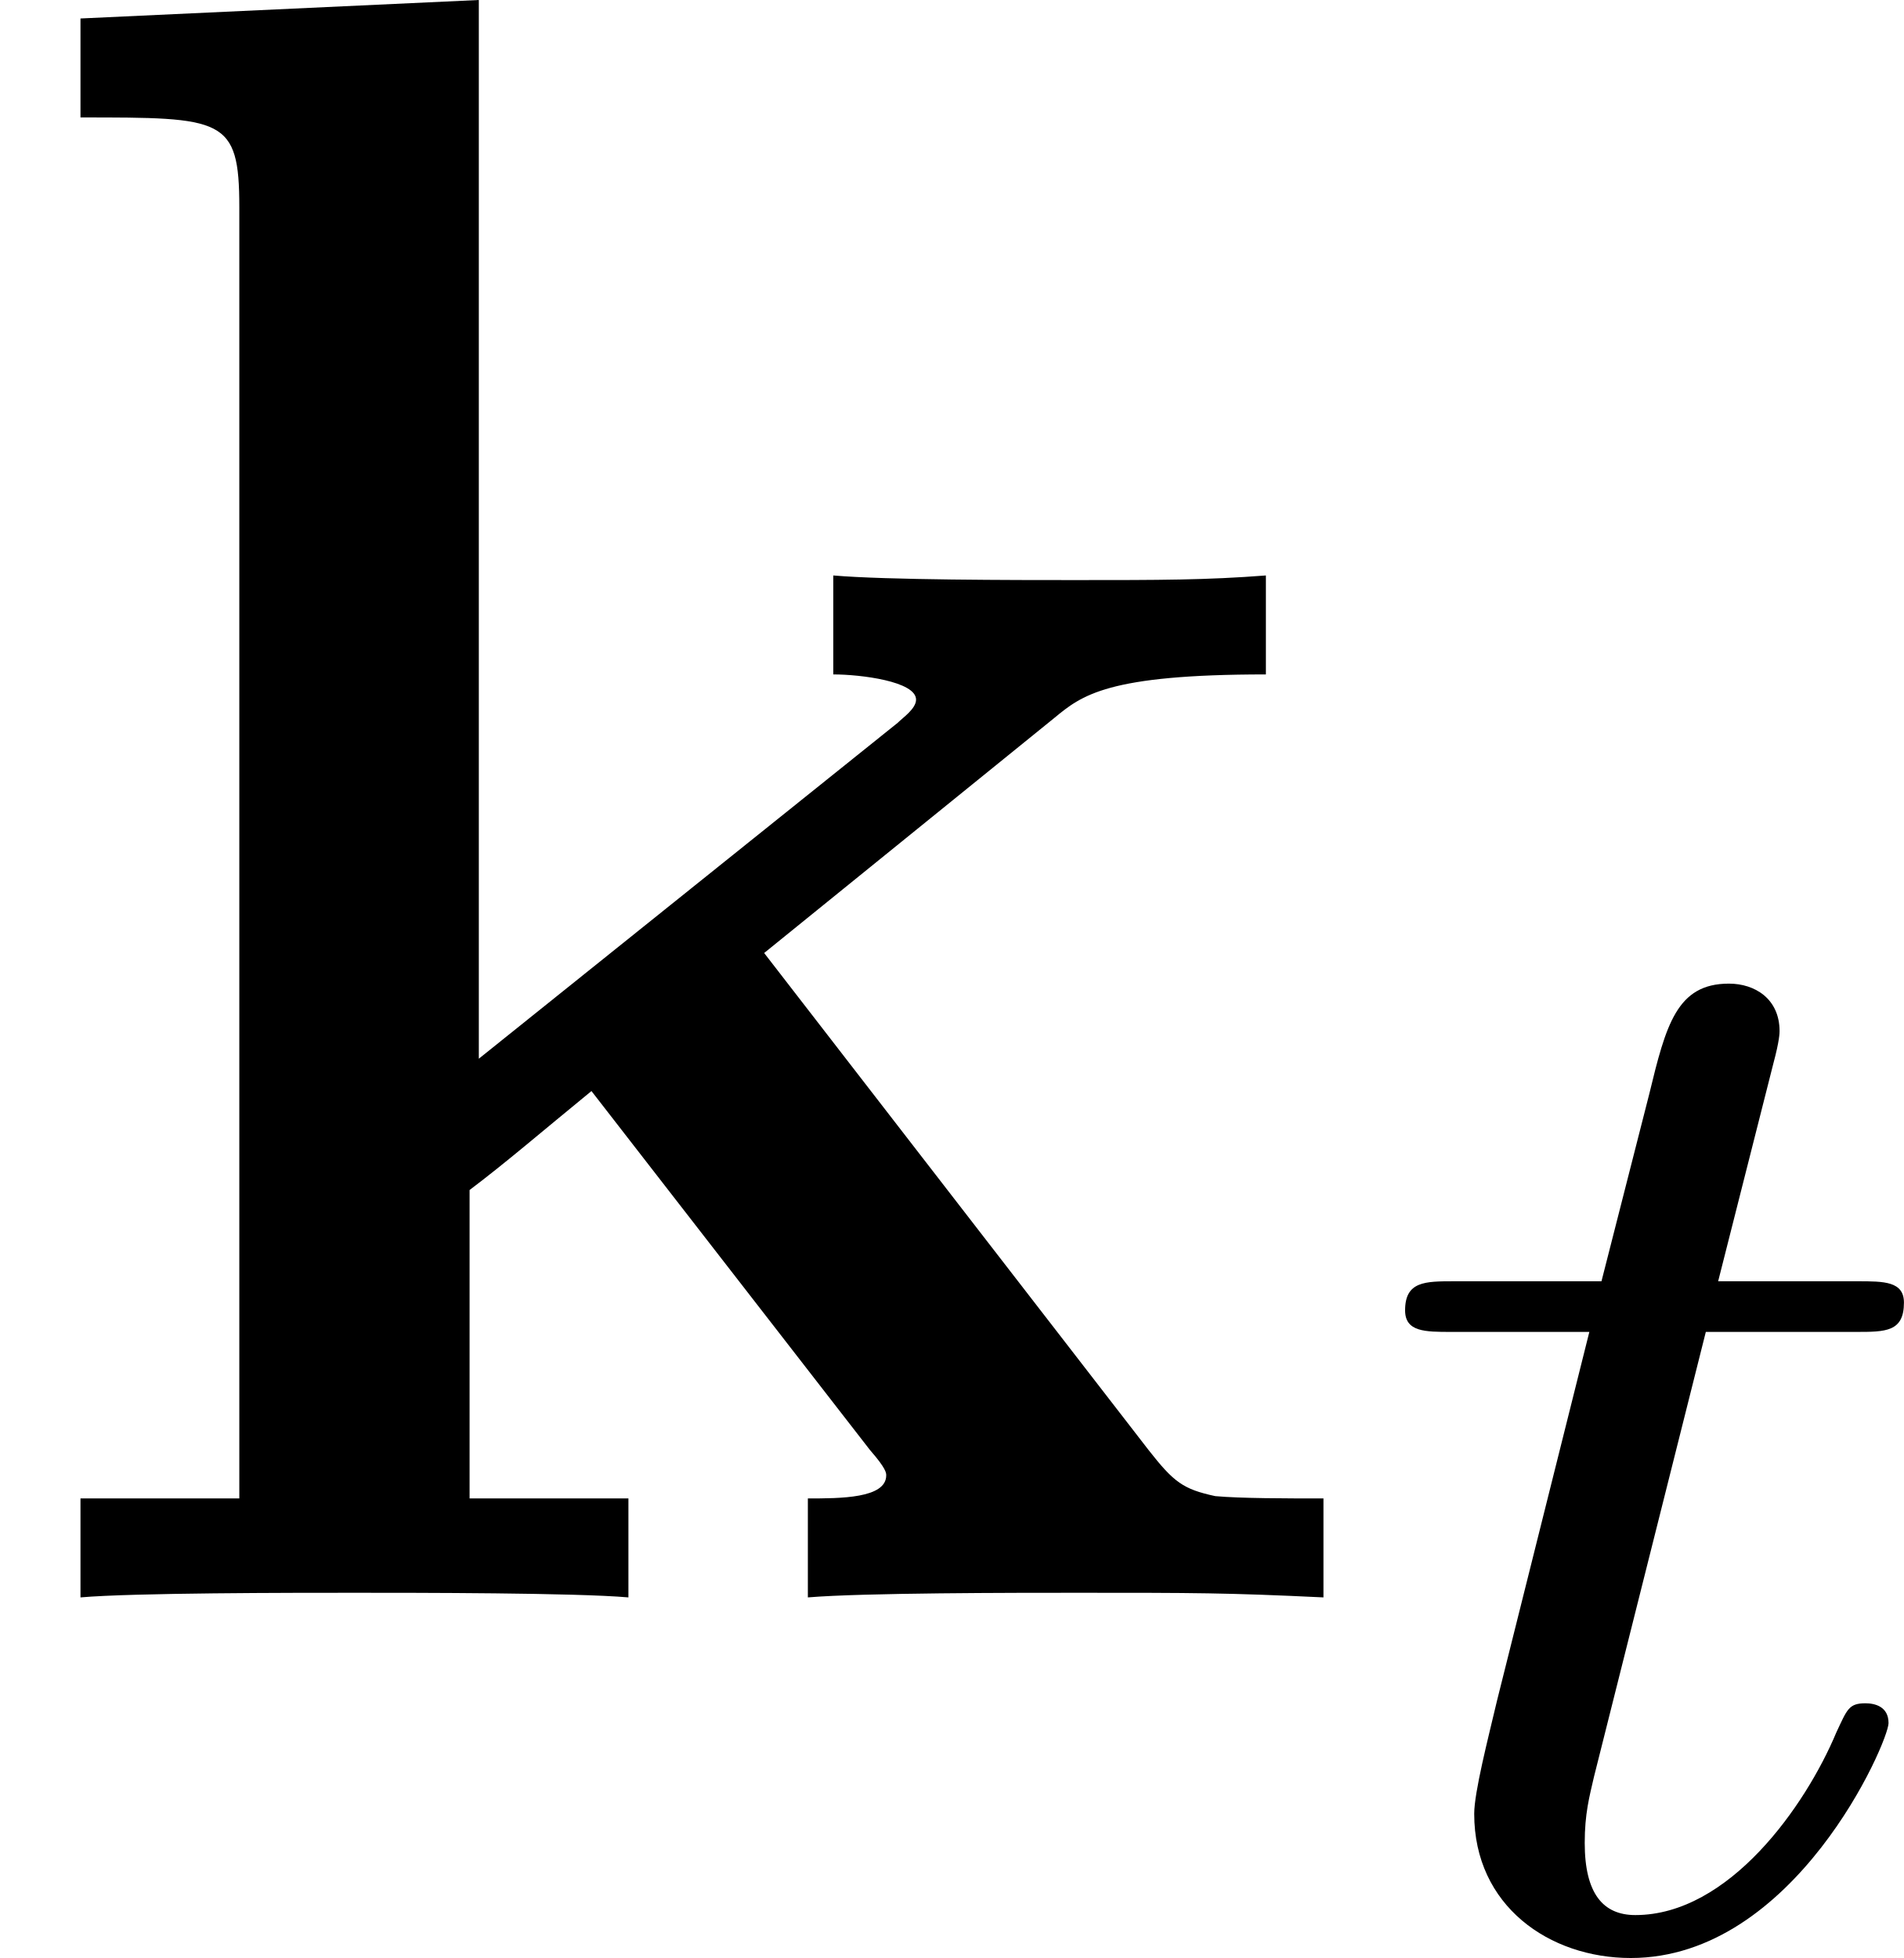
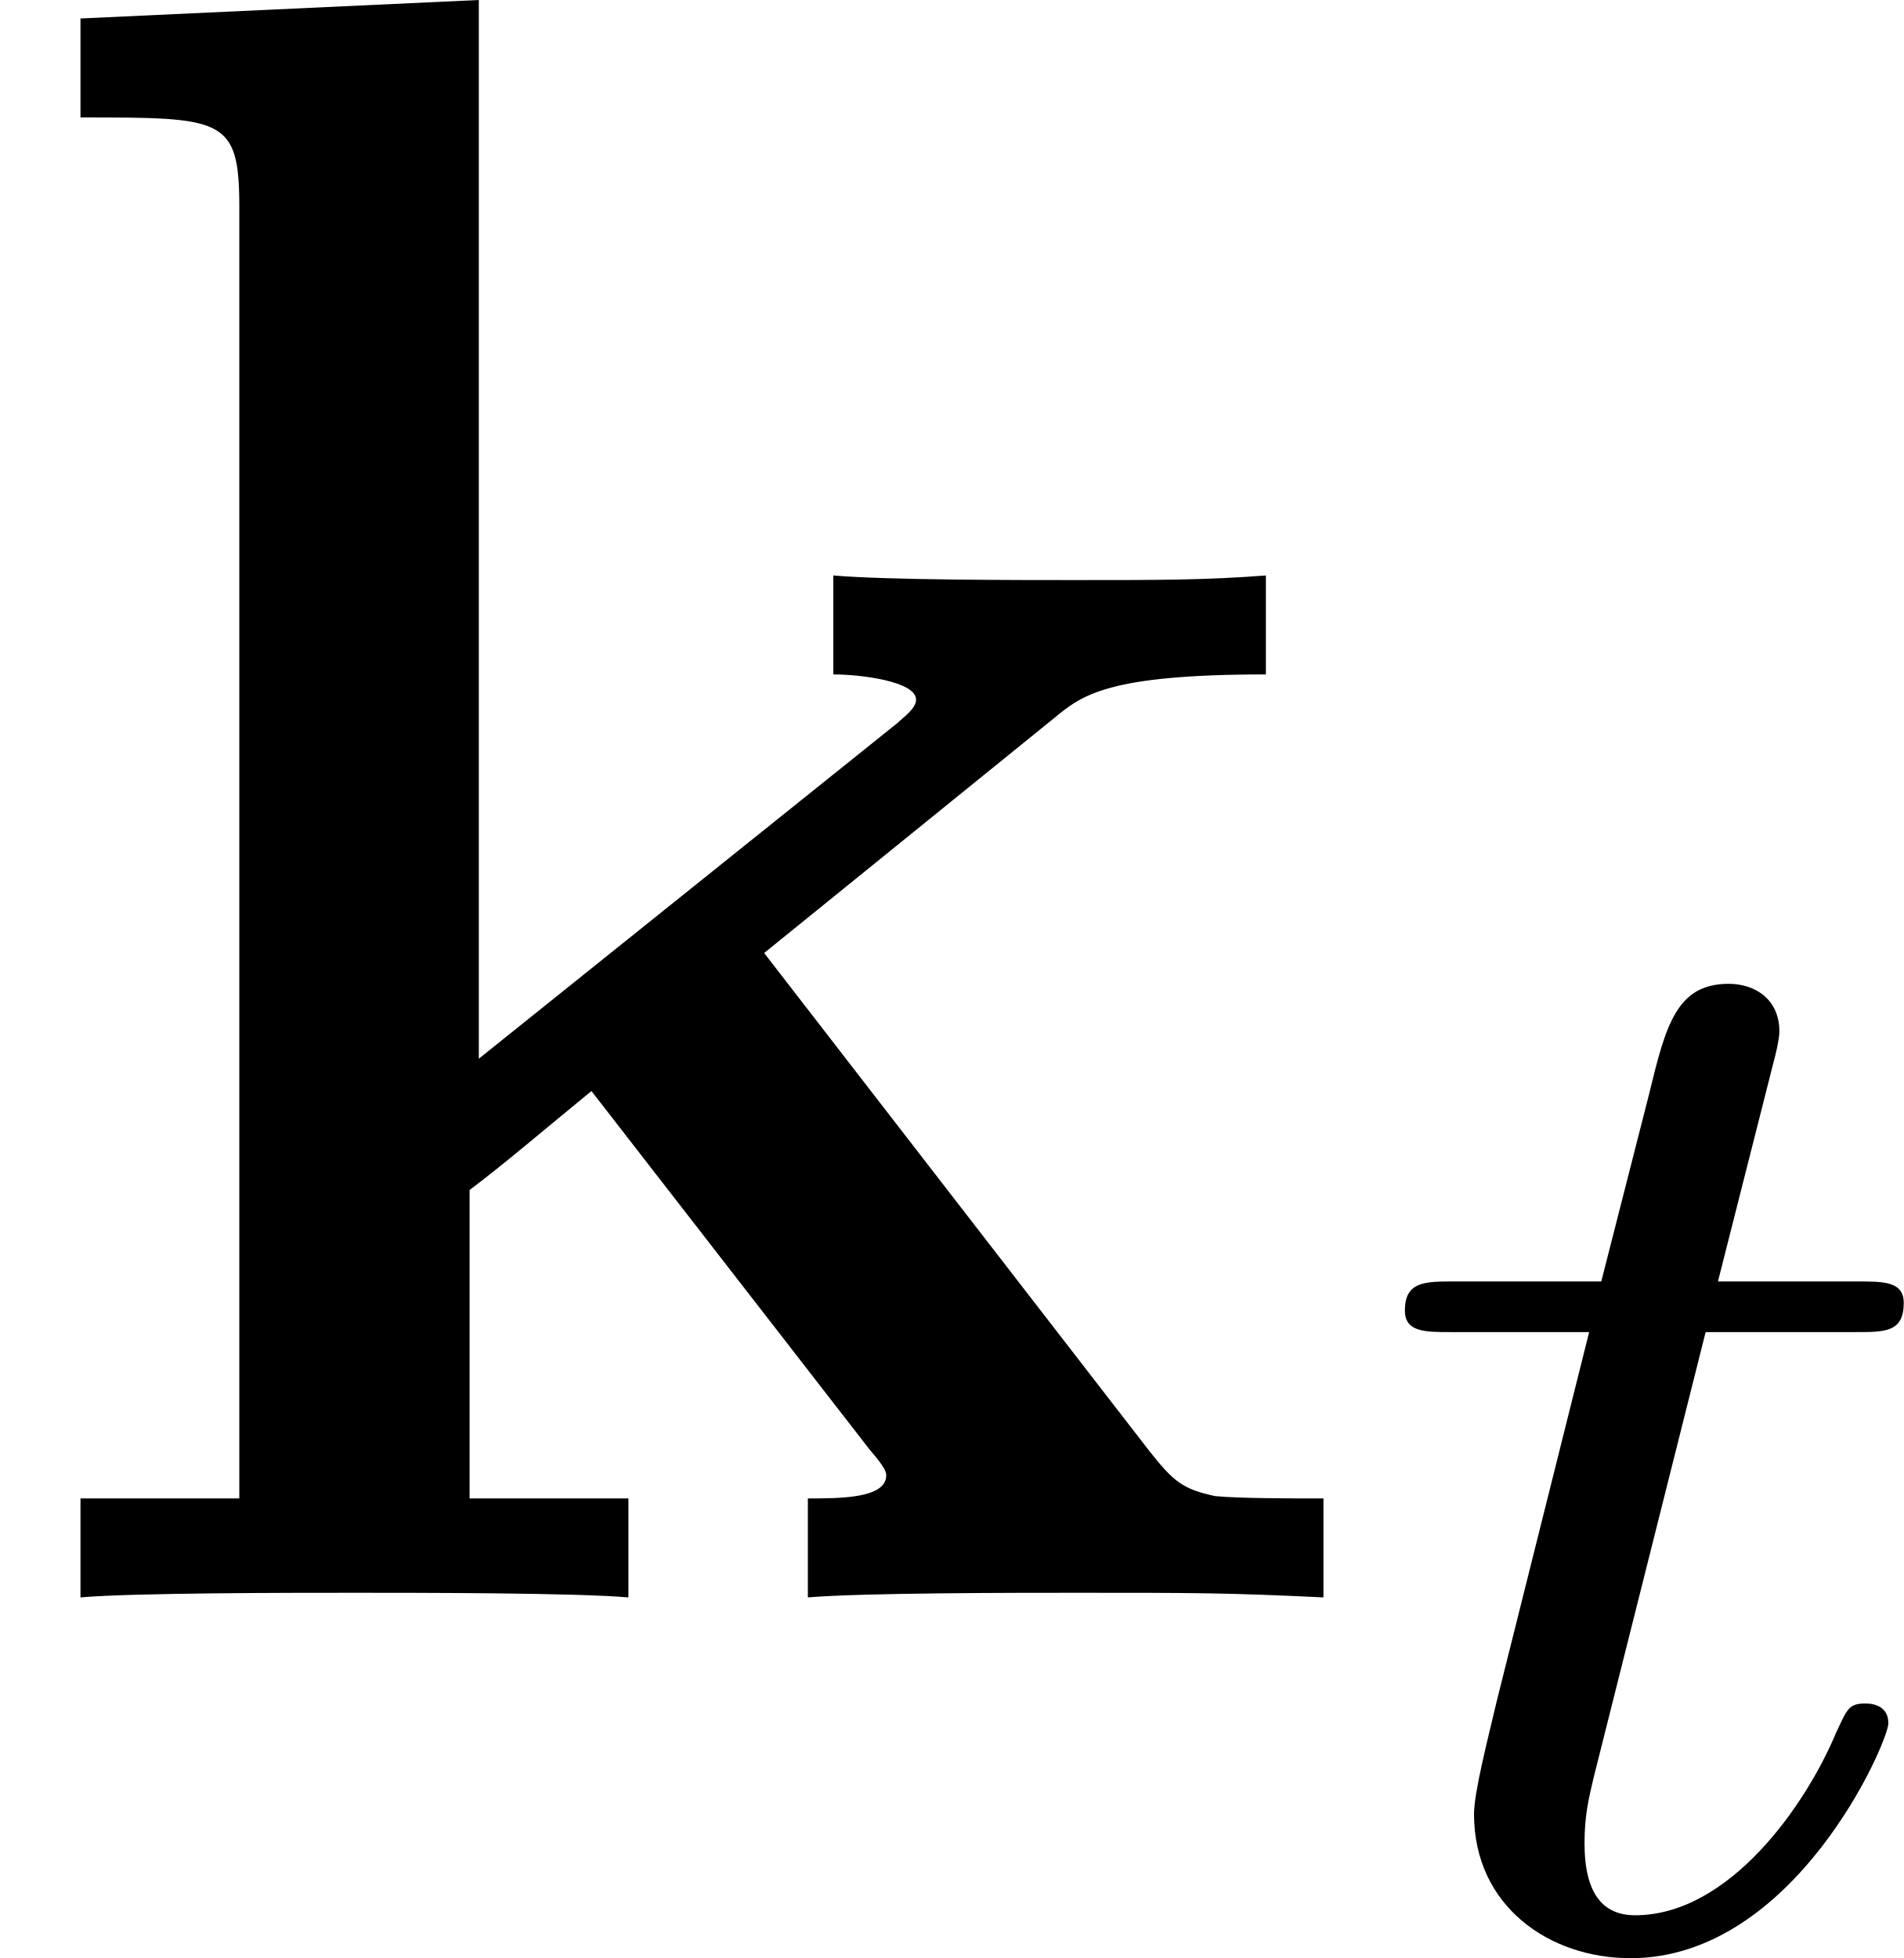
- <svg xmlns="http://www.w3.org/2000/svg" xmlns:xlink="http://www.w3.org/1999/xlink" version="1.1" width="9.888pt" height="10.17pt" viewBox="7.711 544.936 9.888 10.17">
+ <svg xmlns="http://www.w3.org/2000/svg" xmlns:xlink="http://www.w3.org/1999/xlink" version="1.1" width="9.888pt" height="10.17pt" viewBox="3.929 530.49 9.888 10.17">
  <defs>
-     <path id="g3-116" d="M1.761-3.172H2.542C2.694-3.172 2.79-3.172 2.79-3.324C2.79-3.435 2.686-3.435 2.55-3.435H1.825L2.112-4.567C2.144-4.686 2.144-4.726 2.144-4.734C2.144-4.902 2.016-4.981 1.881-4.981C1.61-4.981 1.554-4.766 1.467-4.407L1.219-3.435H.454C.303-3.435 .199-3.435 .199-3.284C.199-3.172 .303-3.172 .438-3.172H1.156L.677-1.259C.63-1.06 .558-.781 .558-.669C.558-.191 .948 .08 1.371 .08C2.224 .08 2.71-1.044 2.71-1.14C2.71-1.227 2.638-1.243 2.59-1.243C2.503-1.243 2.495-1.211 2.439-1.092C2.279-.709 1.881-.143 1.395-.143C1.227-.143 1.132-.255 1.132-.518C1.132-.669 1.156-.757 1.18-.861L1.761-3.172Z" />
-     <path id="g2-107" d="M3.969-3.347L5.475-4.567C5.619-4.686 5.75-4.794 6.575-4.794V-5.308C6.265-5.284 6.025-5.284 5.583-5.284C5.272-5.284 4.603-5.284 4.328-5.308V-4.794C4.471-4.794 4.758-4.758 4.758-4.663C4.758-4.615 4.686-4.567 4.663-4.543L2.487-2.798V-8.297L.418-8.201V-7.687C1.16-7.687 1.243-7.687 1.243-7.221V-.514H.418V0C.693-.024 1.518-.024 1.841-.024S2.989-.024 3.264 0V-.514H2.439V-2.116C2.63-2.26 2.809-2.415 3.072-2.63L4.519-.765C4.603-.669 4.603-.646 4.603-.634C4.603-.514 4.364-.514 4.196-.514V0C4.483-.024 5.272-.024 5.595-.024C6.205-.024 6.372-.024 6.874 0V-.514C6.683-.514 6.444-.514 6.312-.526C6.145-.562 6.097-.598 5.966-.765L3.969-3.347Z" />
+     <path id="g17-116" d="M1.761-3.172H2.542C2.694-3.172 2.79-3.172 2.79-3.324C2.79-3.435 2.686-3.435 2.55-3.435H1.825L2.112-4.567C2.144-4.686 2.144-4.726 2.144-4.734C2.144-4.902 2.016-4.981 1.881-4.981C1.61-4.981 1.554-4.766 1.467-4.407L1.219-3.435H.454C.303-3.435 .199-3.435 .199-3.284C.199-3.172 .303-3.172 .438-3.172H1.156L.677-1.259C.63-1.06 .558-.781 .558-.669C.558-.191 .948 .08 1.371 .08C2.224 .08 2.71-1.044 2.71-1.14C2.71-1.227 2.638-1.243 2.59-1.243C2.503-1.243 2.495-1.211 2.439-1.092C2.279-.709 1.881-.143 1.395-.143C1.227-.143 1.132-.255 1.132-.518C1.132-.669 1.156-.757 1.18-.861L1.761-3.172Z" />
+     <path id="g10-107" d="M3.969-3.347L5.475-4.567C5.619-4.686 5.75-4.794 6.575-4.794V-5.308C6.265-5.284 6.025-5.284 5.583-5.284C5.272-5.284 4.603-5.284 4.328-5.308V-4.794C4.471-4.794 4.758-4.758 4.758-4.663C4.758-4.615 4.686-4.567 4.663-4.543L2.487-2.798V-8.297L.418-8.201V-7.687C1.16-7.687 1.243-7.687 1.243-7.221V-.514H.418V0C.693-.024 1.518-.024 1.841-.024S2.989-.024 3.264 0V-.514H2.439V-2.116C2.63-2.26 2.809-2.415 3.072-2.63L4.519-.765C4.603-.669 4.603-.646 4.603-.634C4.603-.514 4.364-.514 4.196-.514V0C4.483-.024 5.272-.024 5.595-.024C6.205-.024 6.372-.024 6.874 0V-.514C6.683-.514 6.444-.514 6.312-.526C6.145-.562 6.097-.598 5.966-.765L3.969-3.347Z" />
  </defs>
  <g id="page1">
-     <use x="7.711" y="553.233" xlink:href="#g2-107" />
-     <use x="14.81" y="555.026" xlink:href="#g3-116" />
+     <use x="3.929" y="538.787" xlink:href="#g10-107" />
+     <use x="11.027" y="540.581" xlink:href="#g17-116" />
  </g>
</svg>
